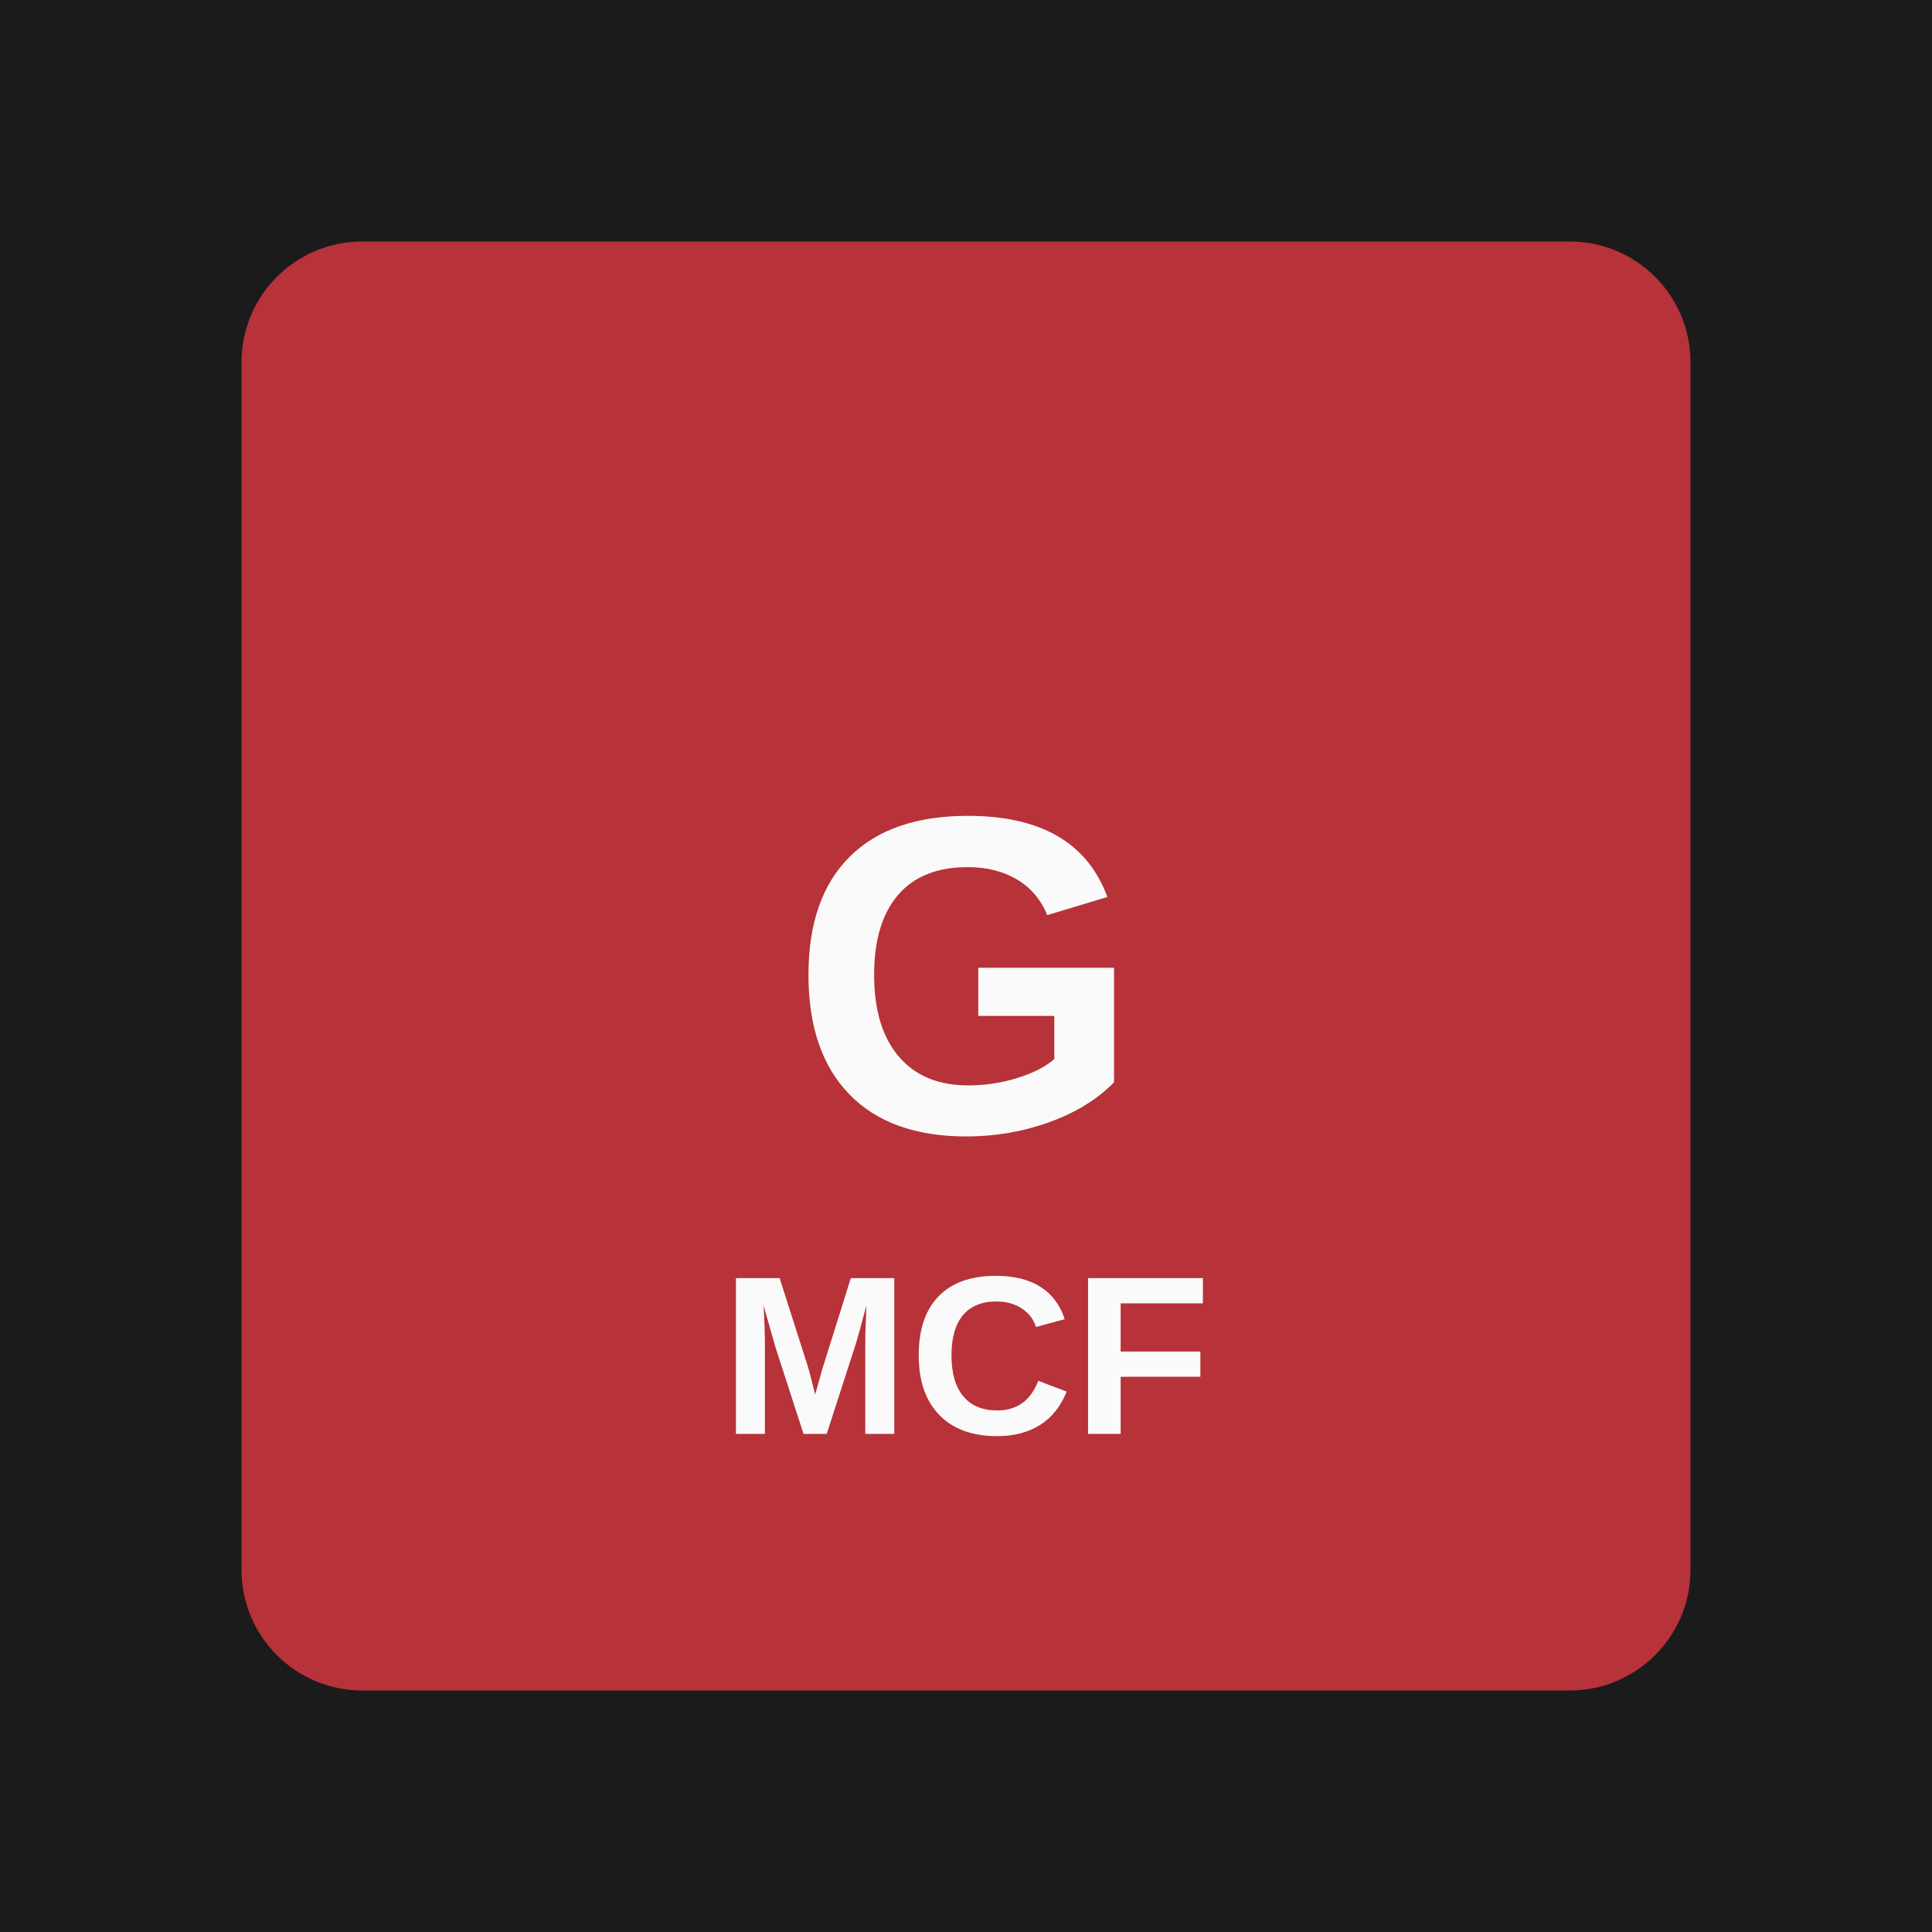
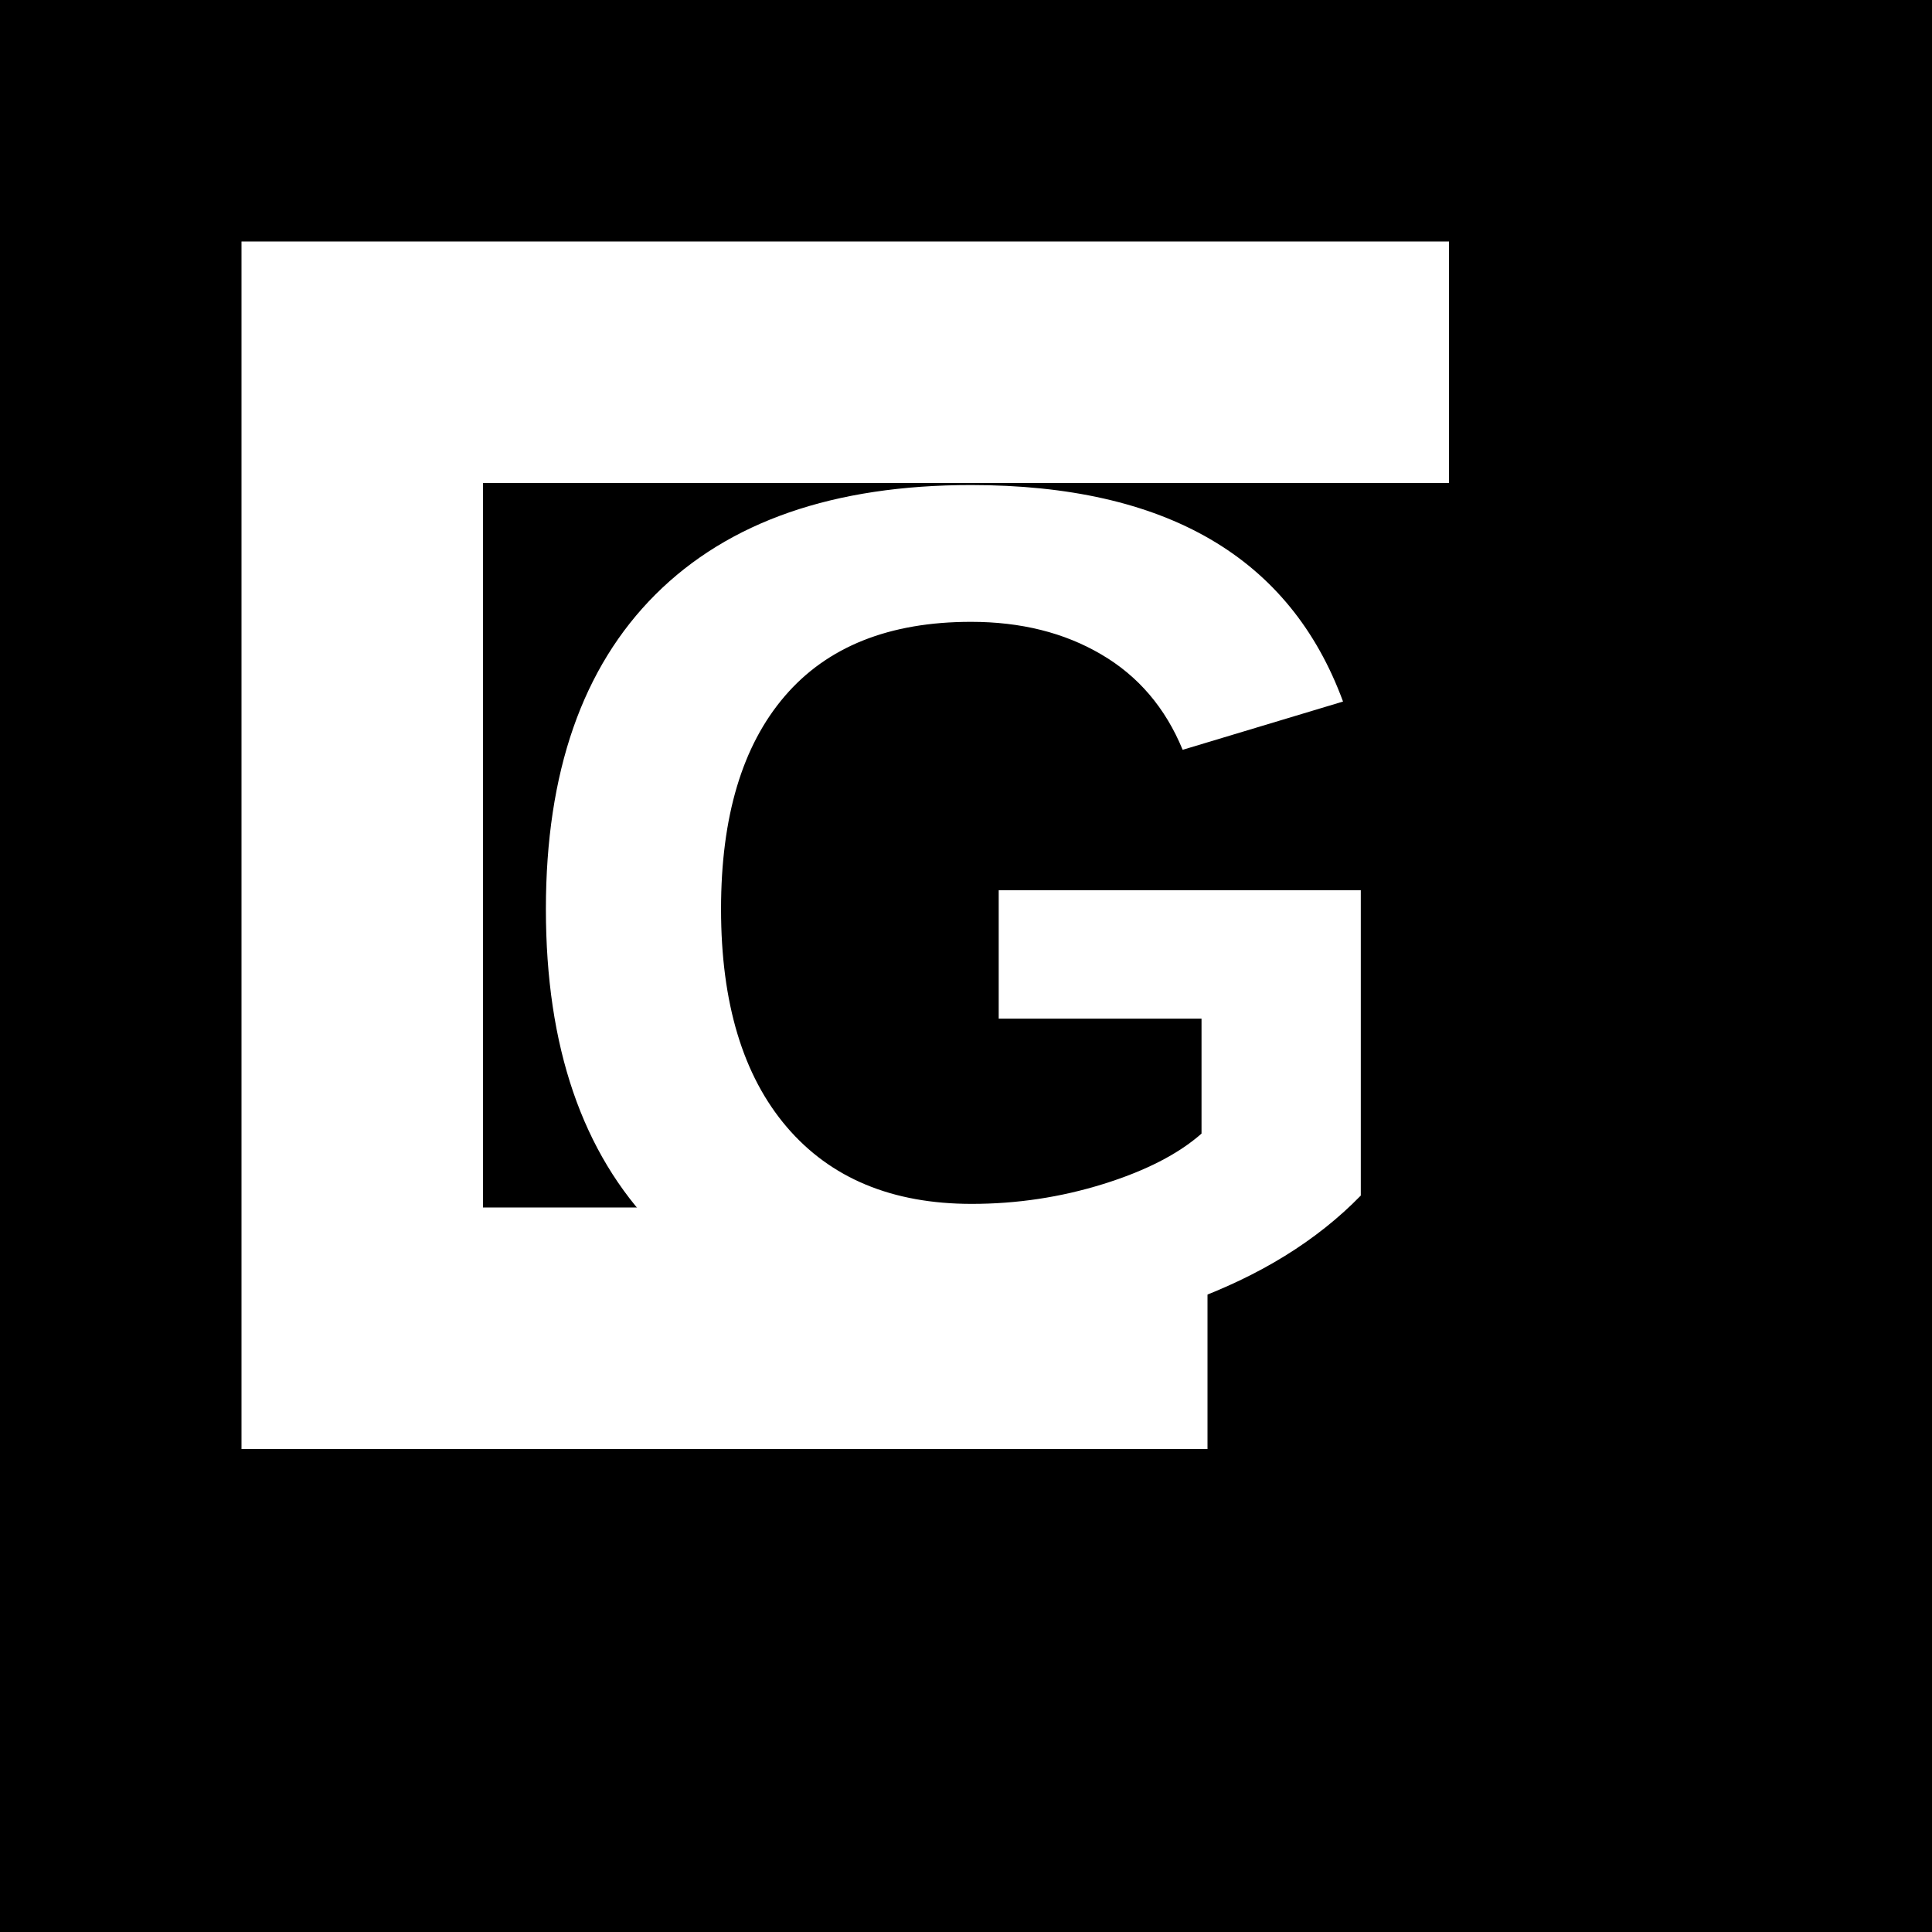
- <svg xmlns="http://www.w3.org/2000/svg" width="512" height="512" viewBox="0 0 512 512">
-   <rect width="512" height="512" fill="#1B1B1B" />
-   <rect x="64" y="64" width="384" height="384" fill="#B73239" rx="32" />
-   <text x="256" y="300" text-anchor="middle" fill="#FAFAFA" font-family="Arial, sans-serif" font-size="120" font-weight="bold">G</text>
-   <text x="256" y="380" text-anchor="middle" fill="#FAFAFA" font-family="Arial, sans-serif" font-size="60" font-weight="bold">MCF</text>
+ <svg xmlns="http://www.w3.org/2000/svg" width="192" height="192" viewBox="0 0 192 192" fill="none">
+   <rect width="192" height="192" fill="black" />
+   <path d="M24 24h120v24H48v72h72v24H24V24z" fill="white" />
+   <text x="96" y="132" text-anchor="middle" fill="white" font-family="Arial, sans-serif" font-size="120" font-weight="bold">G</text>
</svg>
